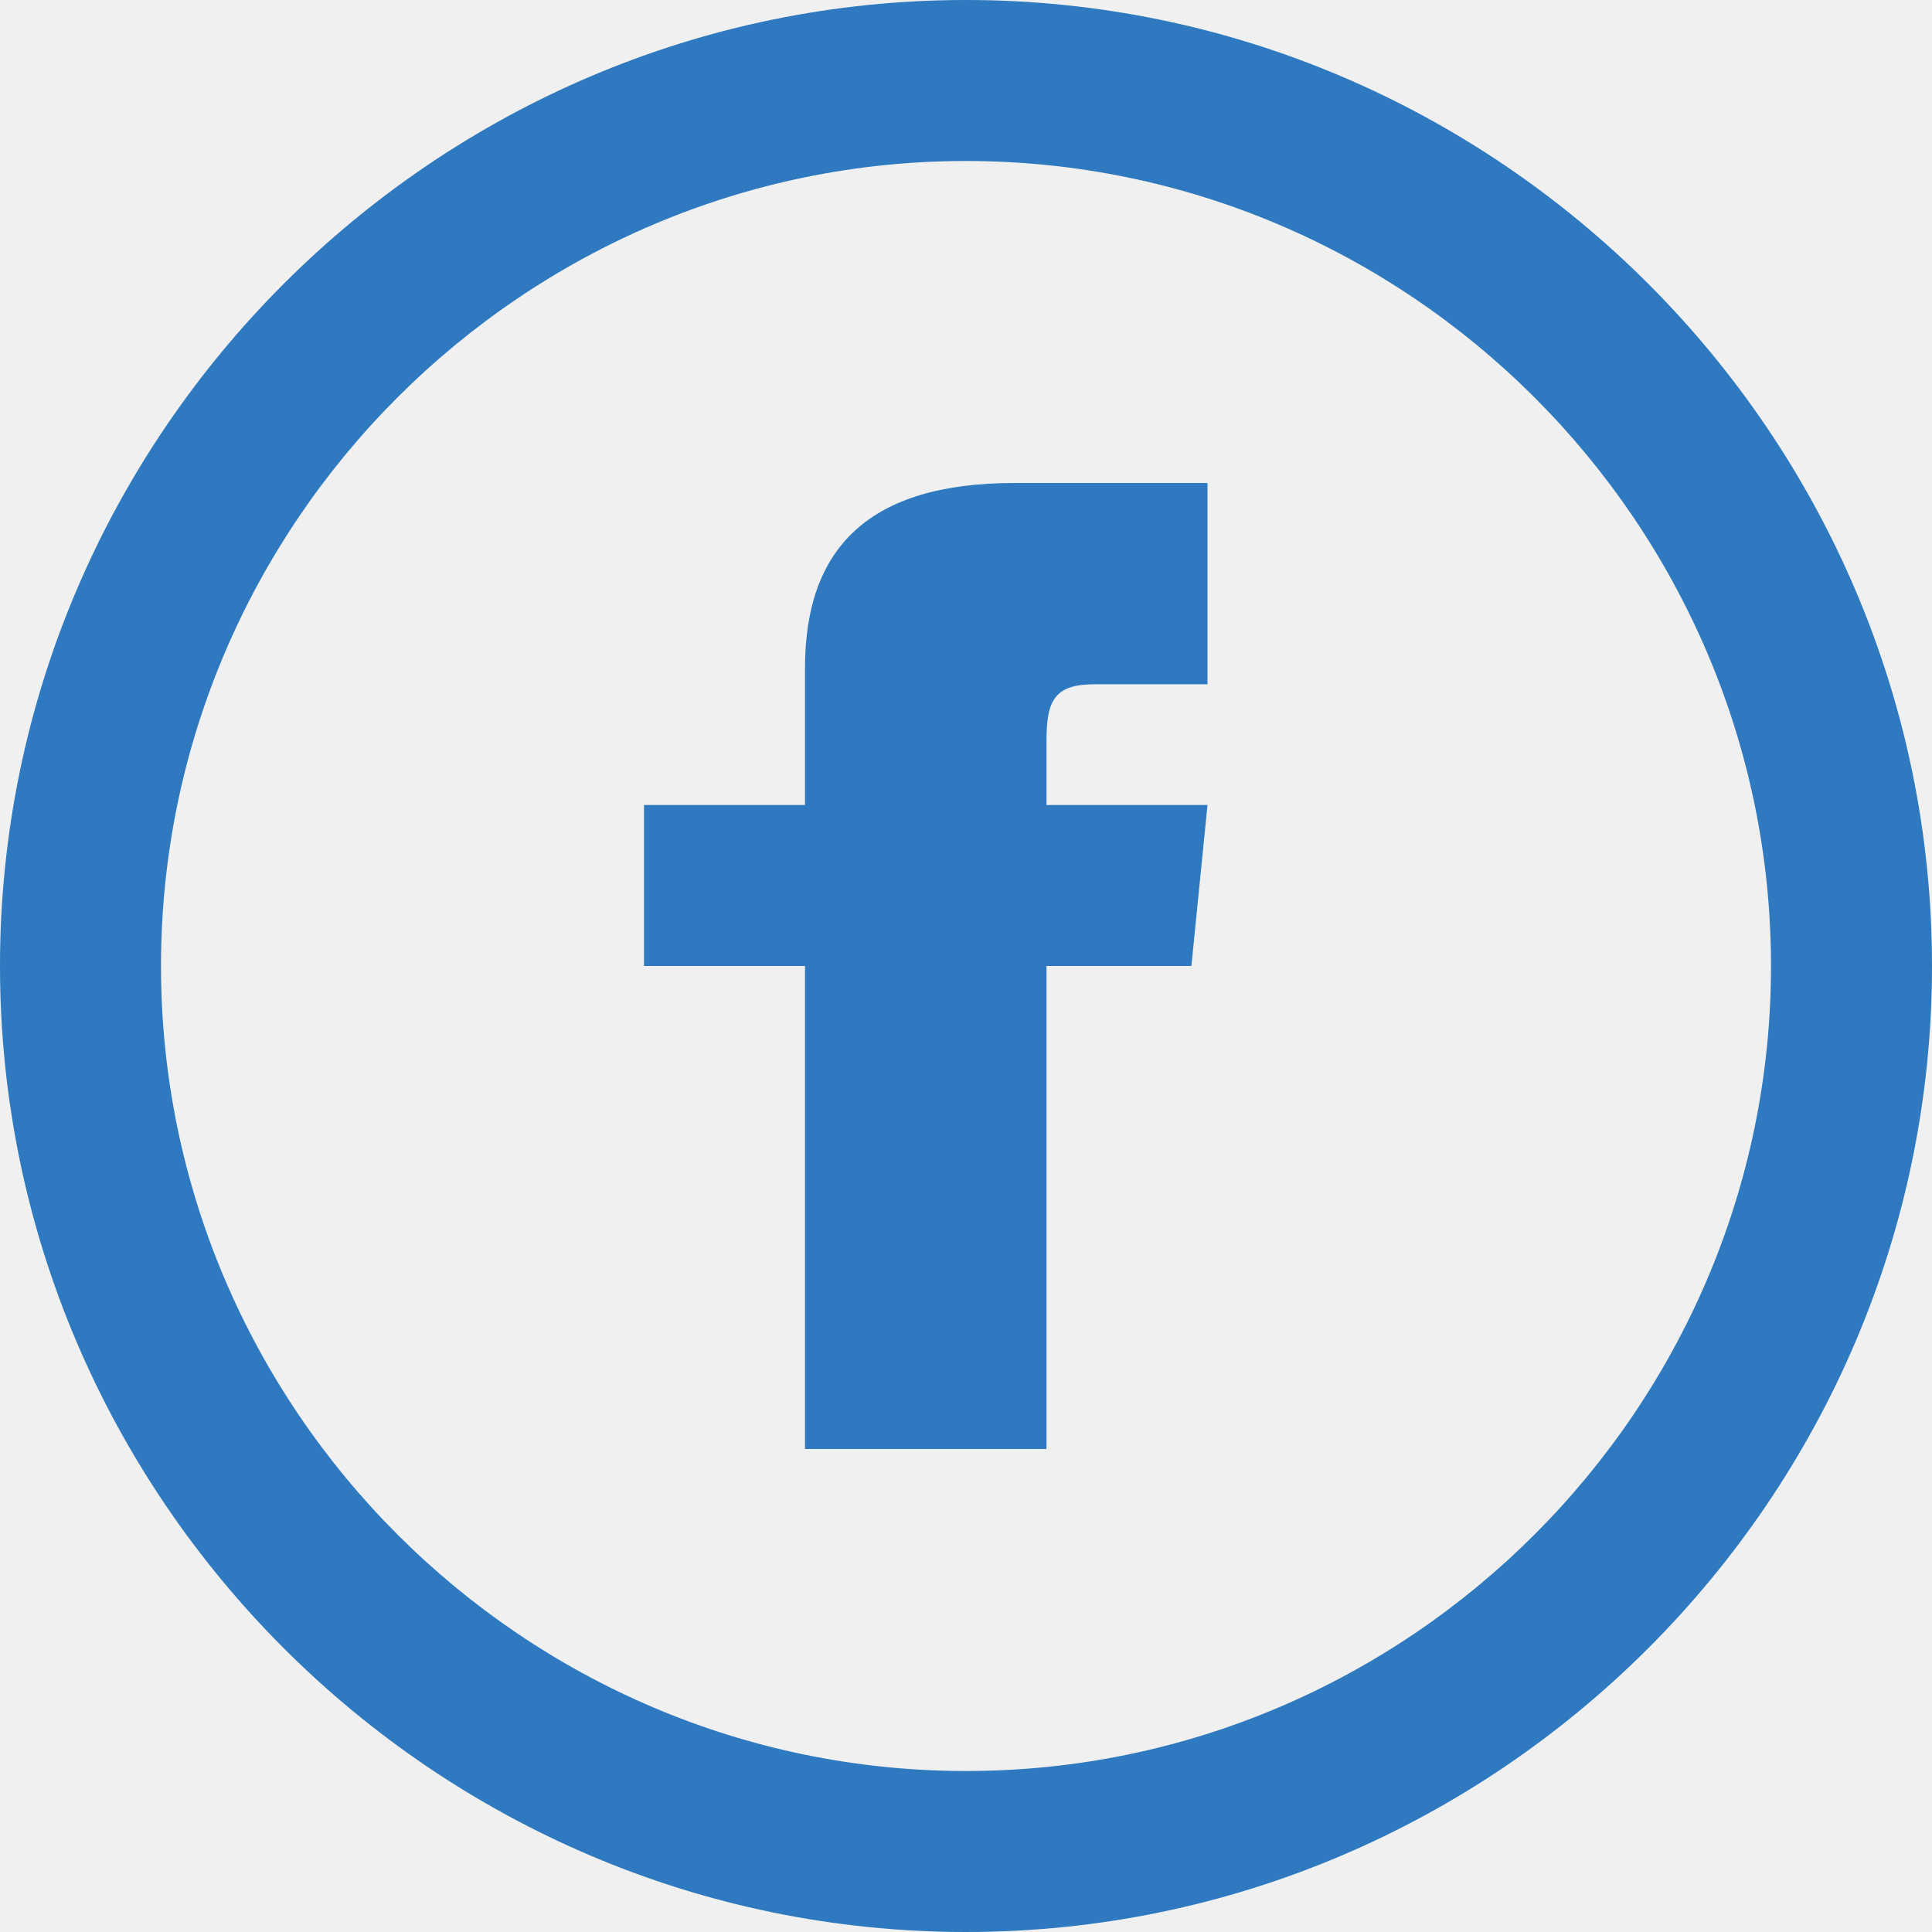
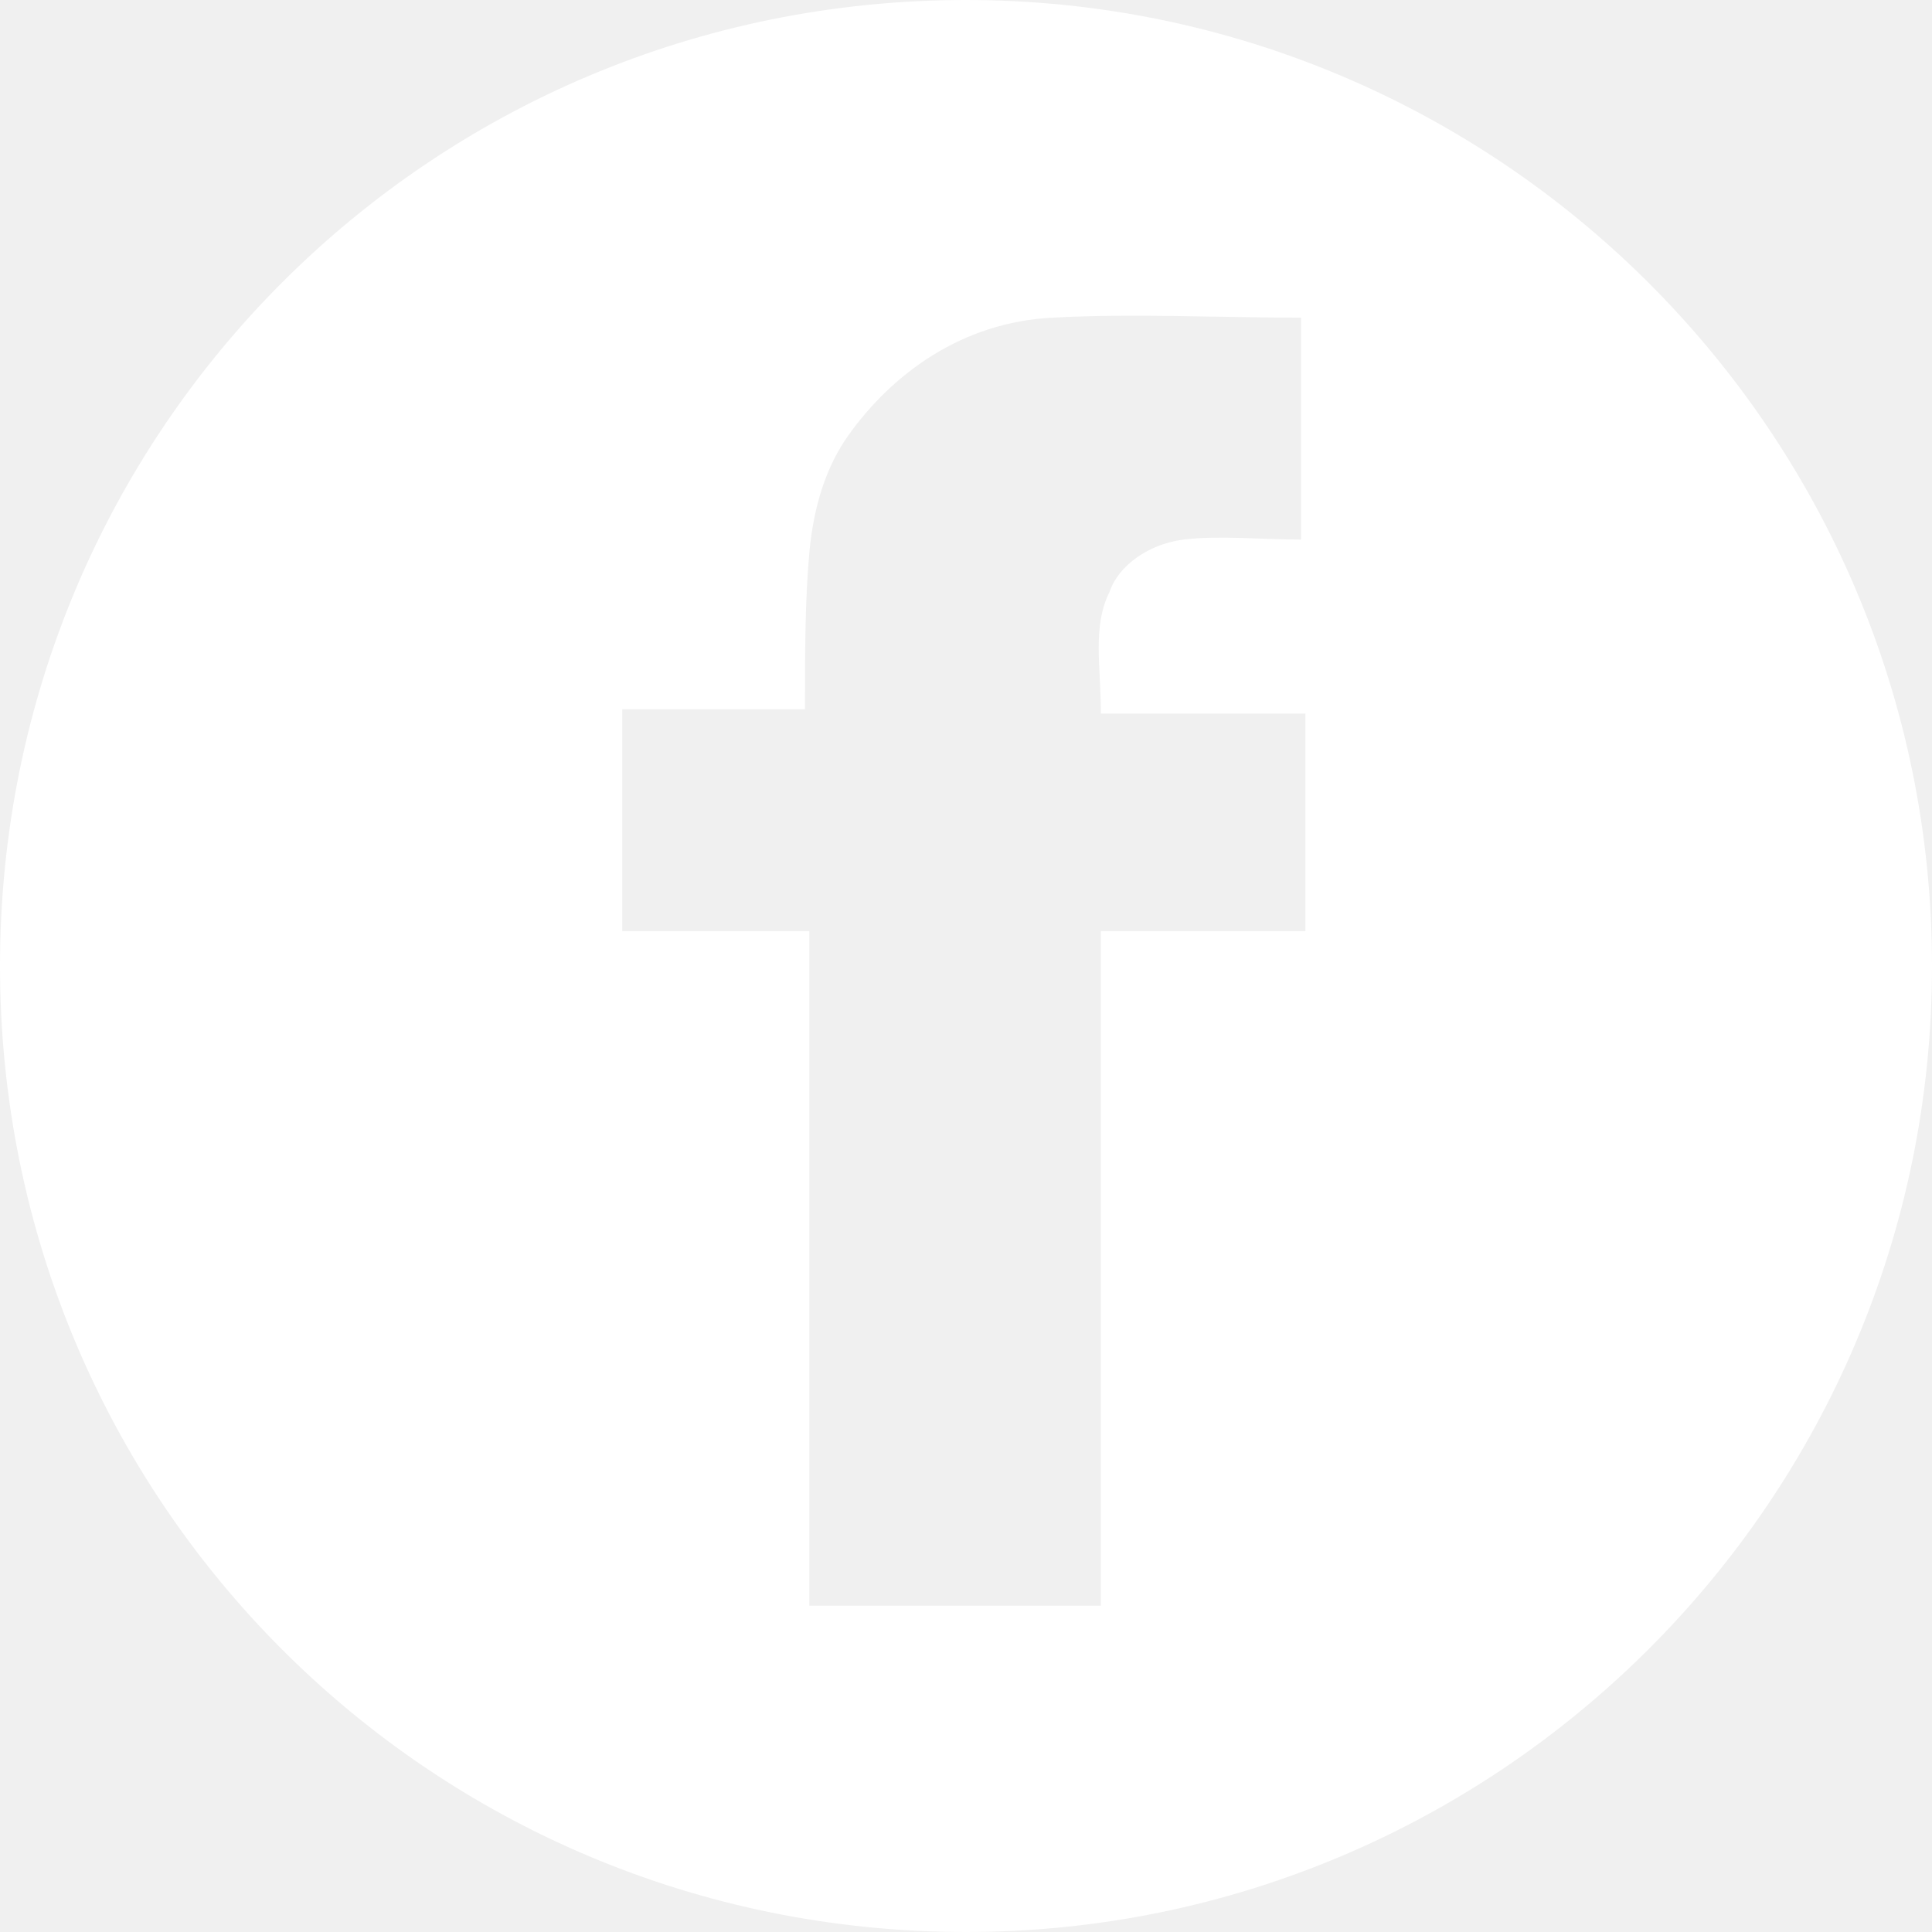
- <svg xmlns="http://www.w3.org/2000/svg" version="1.1" id="Layer_1" x="0px" y="0px" viewBox="-293 385 24 24" style="enable-background:new -293 385 24 24;" xml:space="preserve">
+ <svg xmlns="http://www.w3.org/2000/svg" version="1.1" id="Layer_1" x="0px" y="0px" viewBox="0 0 44.4 44.4" style="enable-background:new 0 0 44.4 44.4;" xml:space="preserve">
  <style type="text/css">
- 	.st0{fill:#2E79BF;}
+ 	.st0{fill:#FFFFFF;}
</style>
-   <path class="st0" d="M-281,387c5.5,0,10,4.5,10,10s-4.5,10-10,10s-10-4.5-10-10S-286.5,387-281,387z M-281,385c-6.6,0-12,5.4-12,12  s5.4,12,12,12s12-5.4,12-12S-274.4,385-281,385z M-283,395h-2v2h2v6h3v-6h1.8l0.2-2h-2v-0.8c0-0.5,0.1-0.7,0.6-0.7h1.4V391h-2.4  c-1.8,0-2.6,0.8-2.6,2.3C-283,393.3-283,395-283,395z" />
+   <path class="st0" d="M25.3,16.4c1.6,0,3.2,0,4.7,0c0,1.6,0,3.4,0,5c-1.6,0-3.1,0-4.7,0c0,5.2,0,10.3,0,15.5c-2.2,0-4.4,0-6.7,0  c0-5.2,0-10.3,0-15.5c-1.4,0-2.8,0-4.3,0c0-1.7,0-3.4,0-5.1c1.4,0,2.8,0,4.2,0c0-1.3,0-2.5,0.1-3.6c0.1-1.1,0.4-2,0.9-2.7  c1-1.4,2.6-2.6,4.7-2.7c1.8-0.1,3.8,0,5.7,0c0,1.7,0,3.4,0,5.1c-0.9,0-1.9-0.1-2.7,0c-0.8,0.1-1.5,0.6-1.7,1.2  C25.1,14.4,25.3,15.3,25.3,16.4z M22.2,0C9.9,0,0,9.9,0,22.2s9.9,22.2,22.2,22.2c12.2,0,22.2-9.9,22.2-22.2S34.4,0,22.2,0z" />
</svg>
